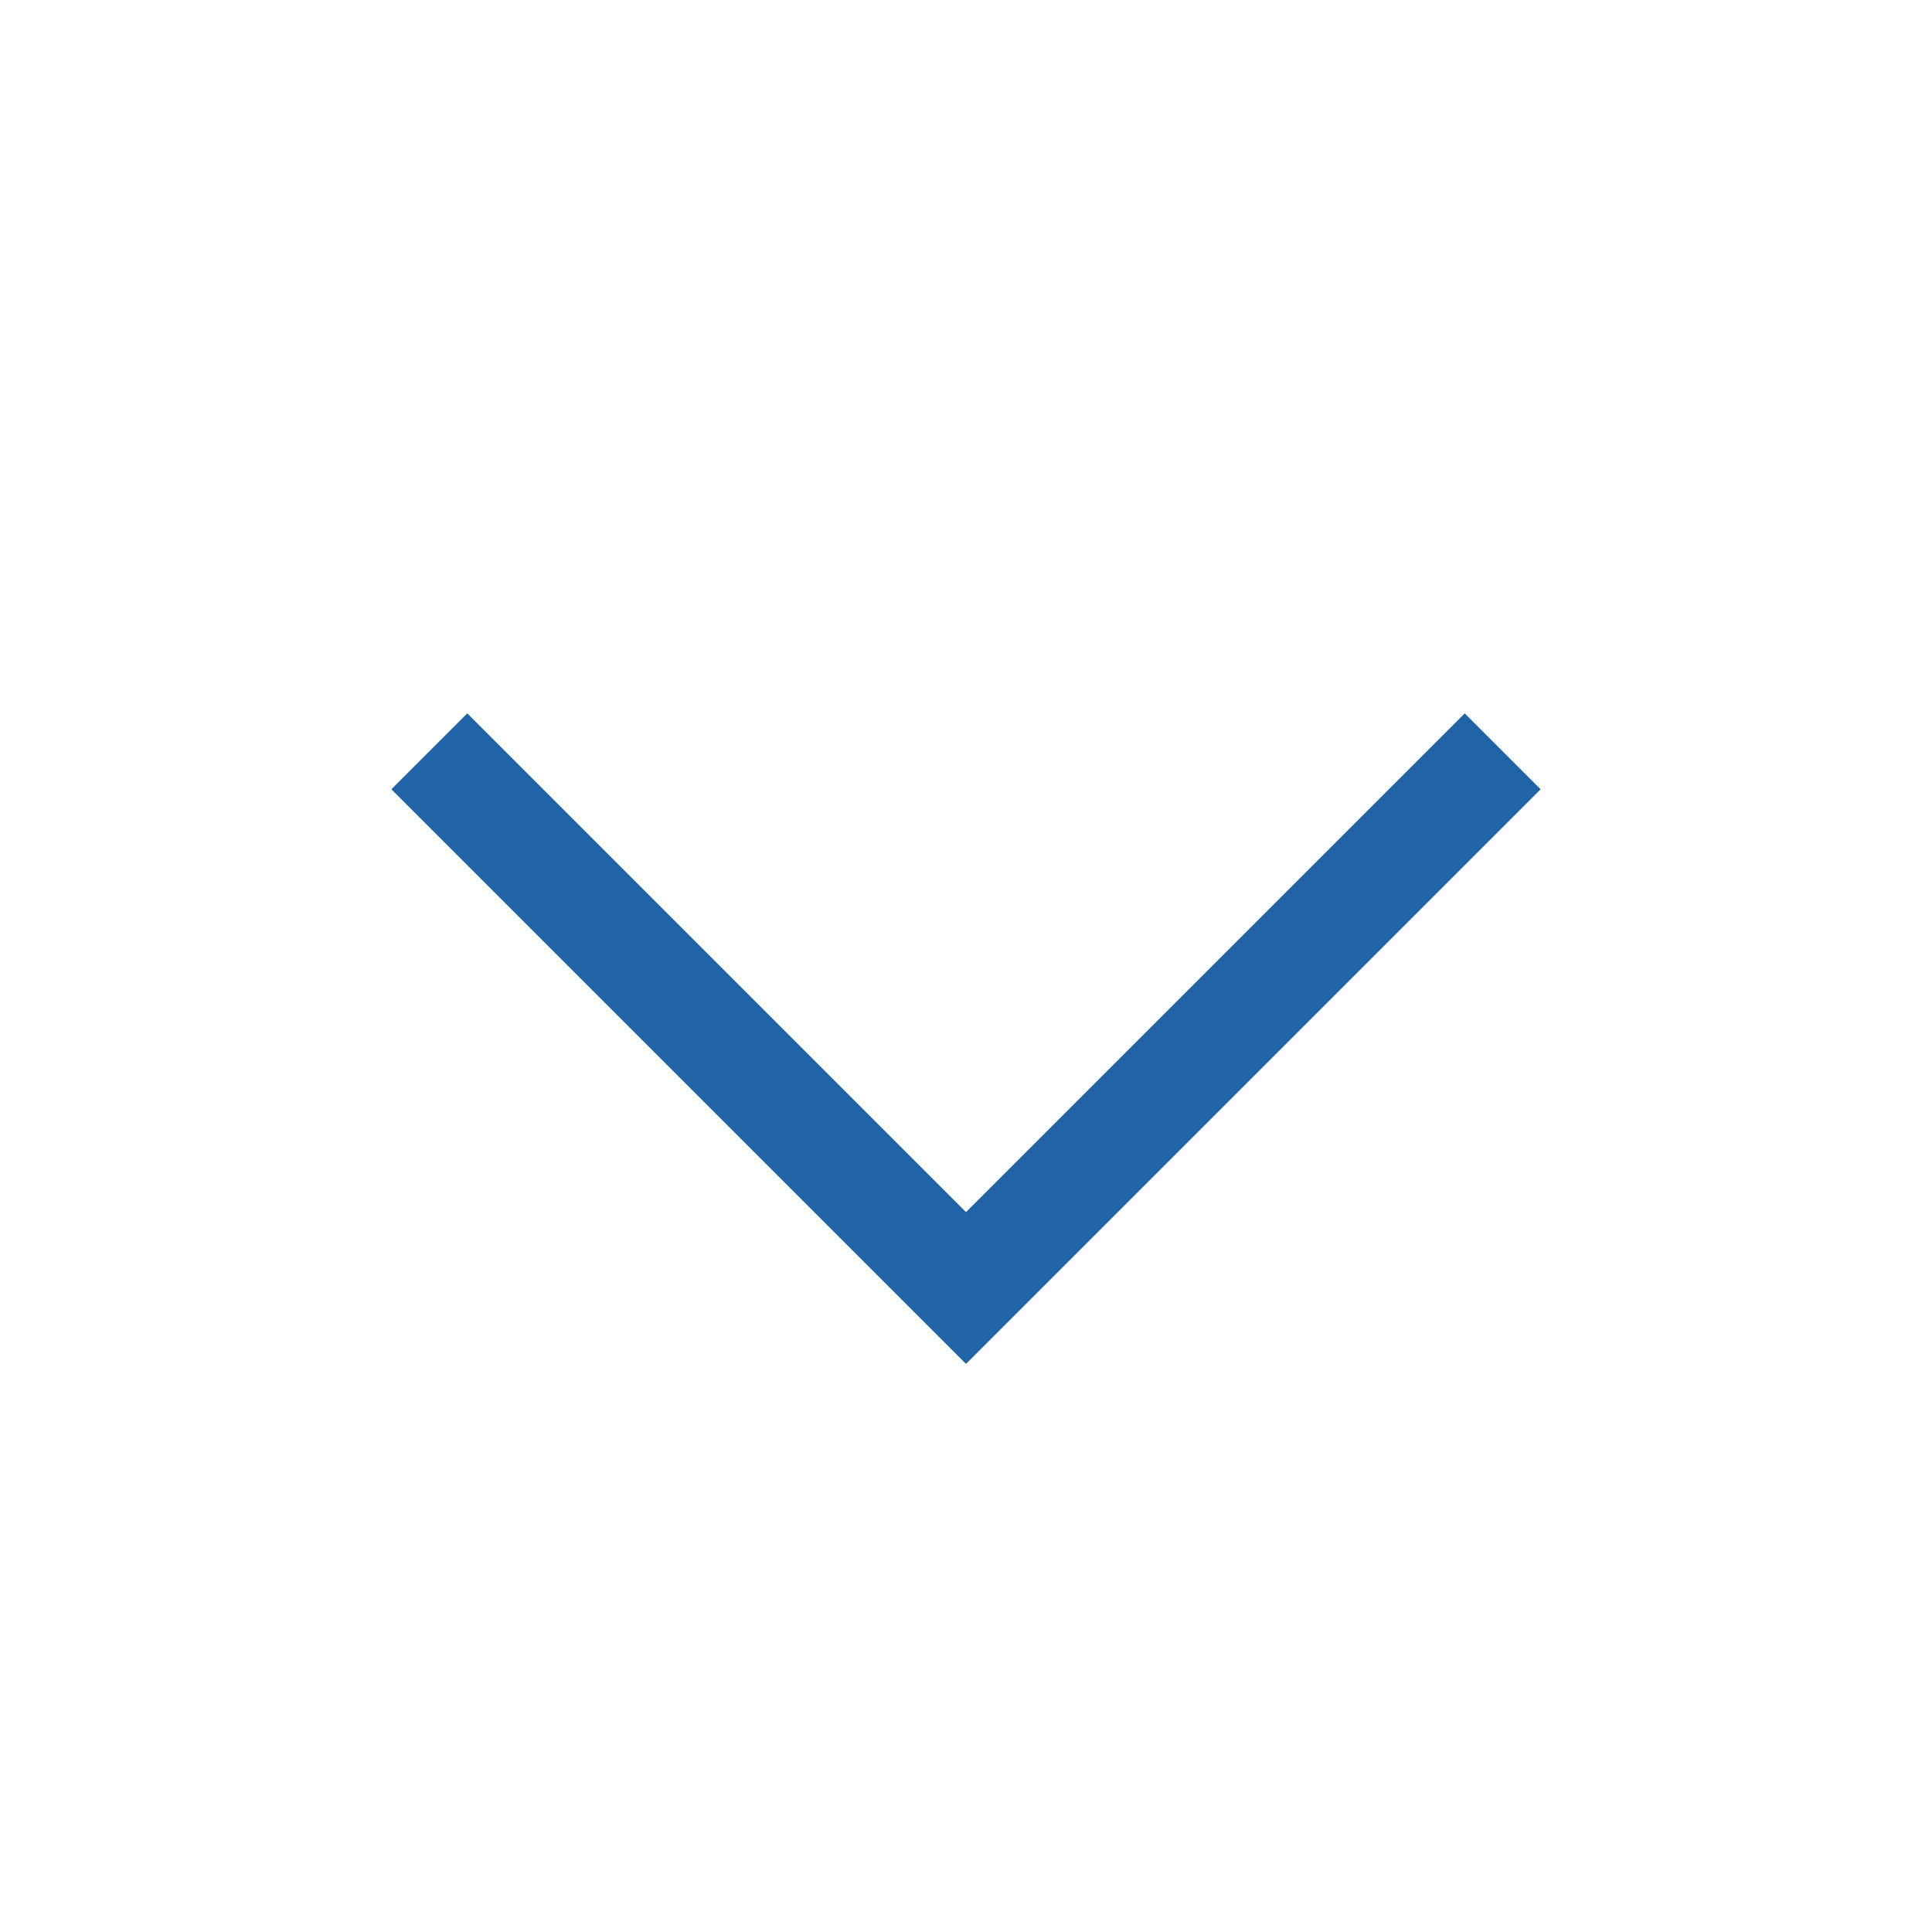
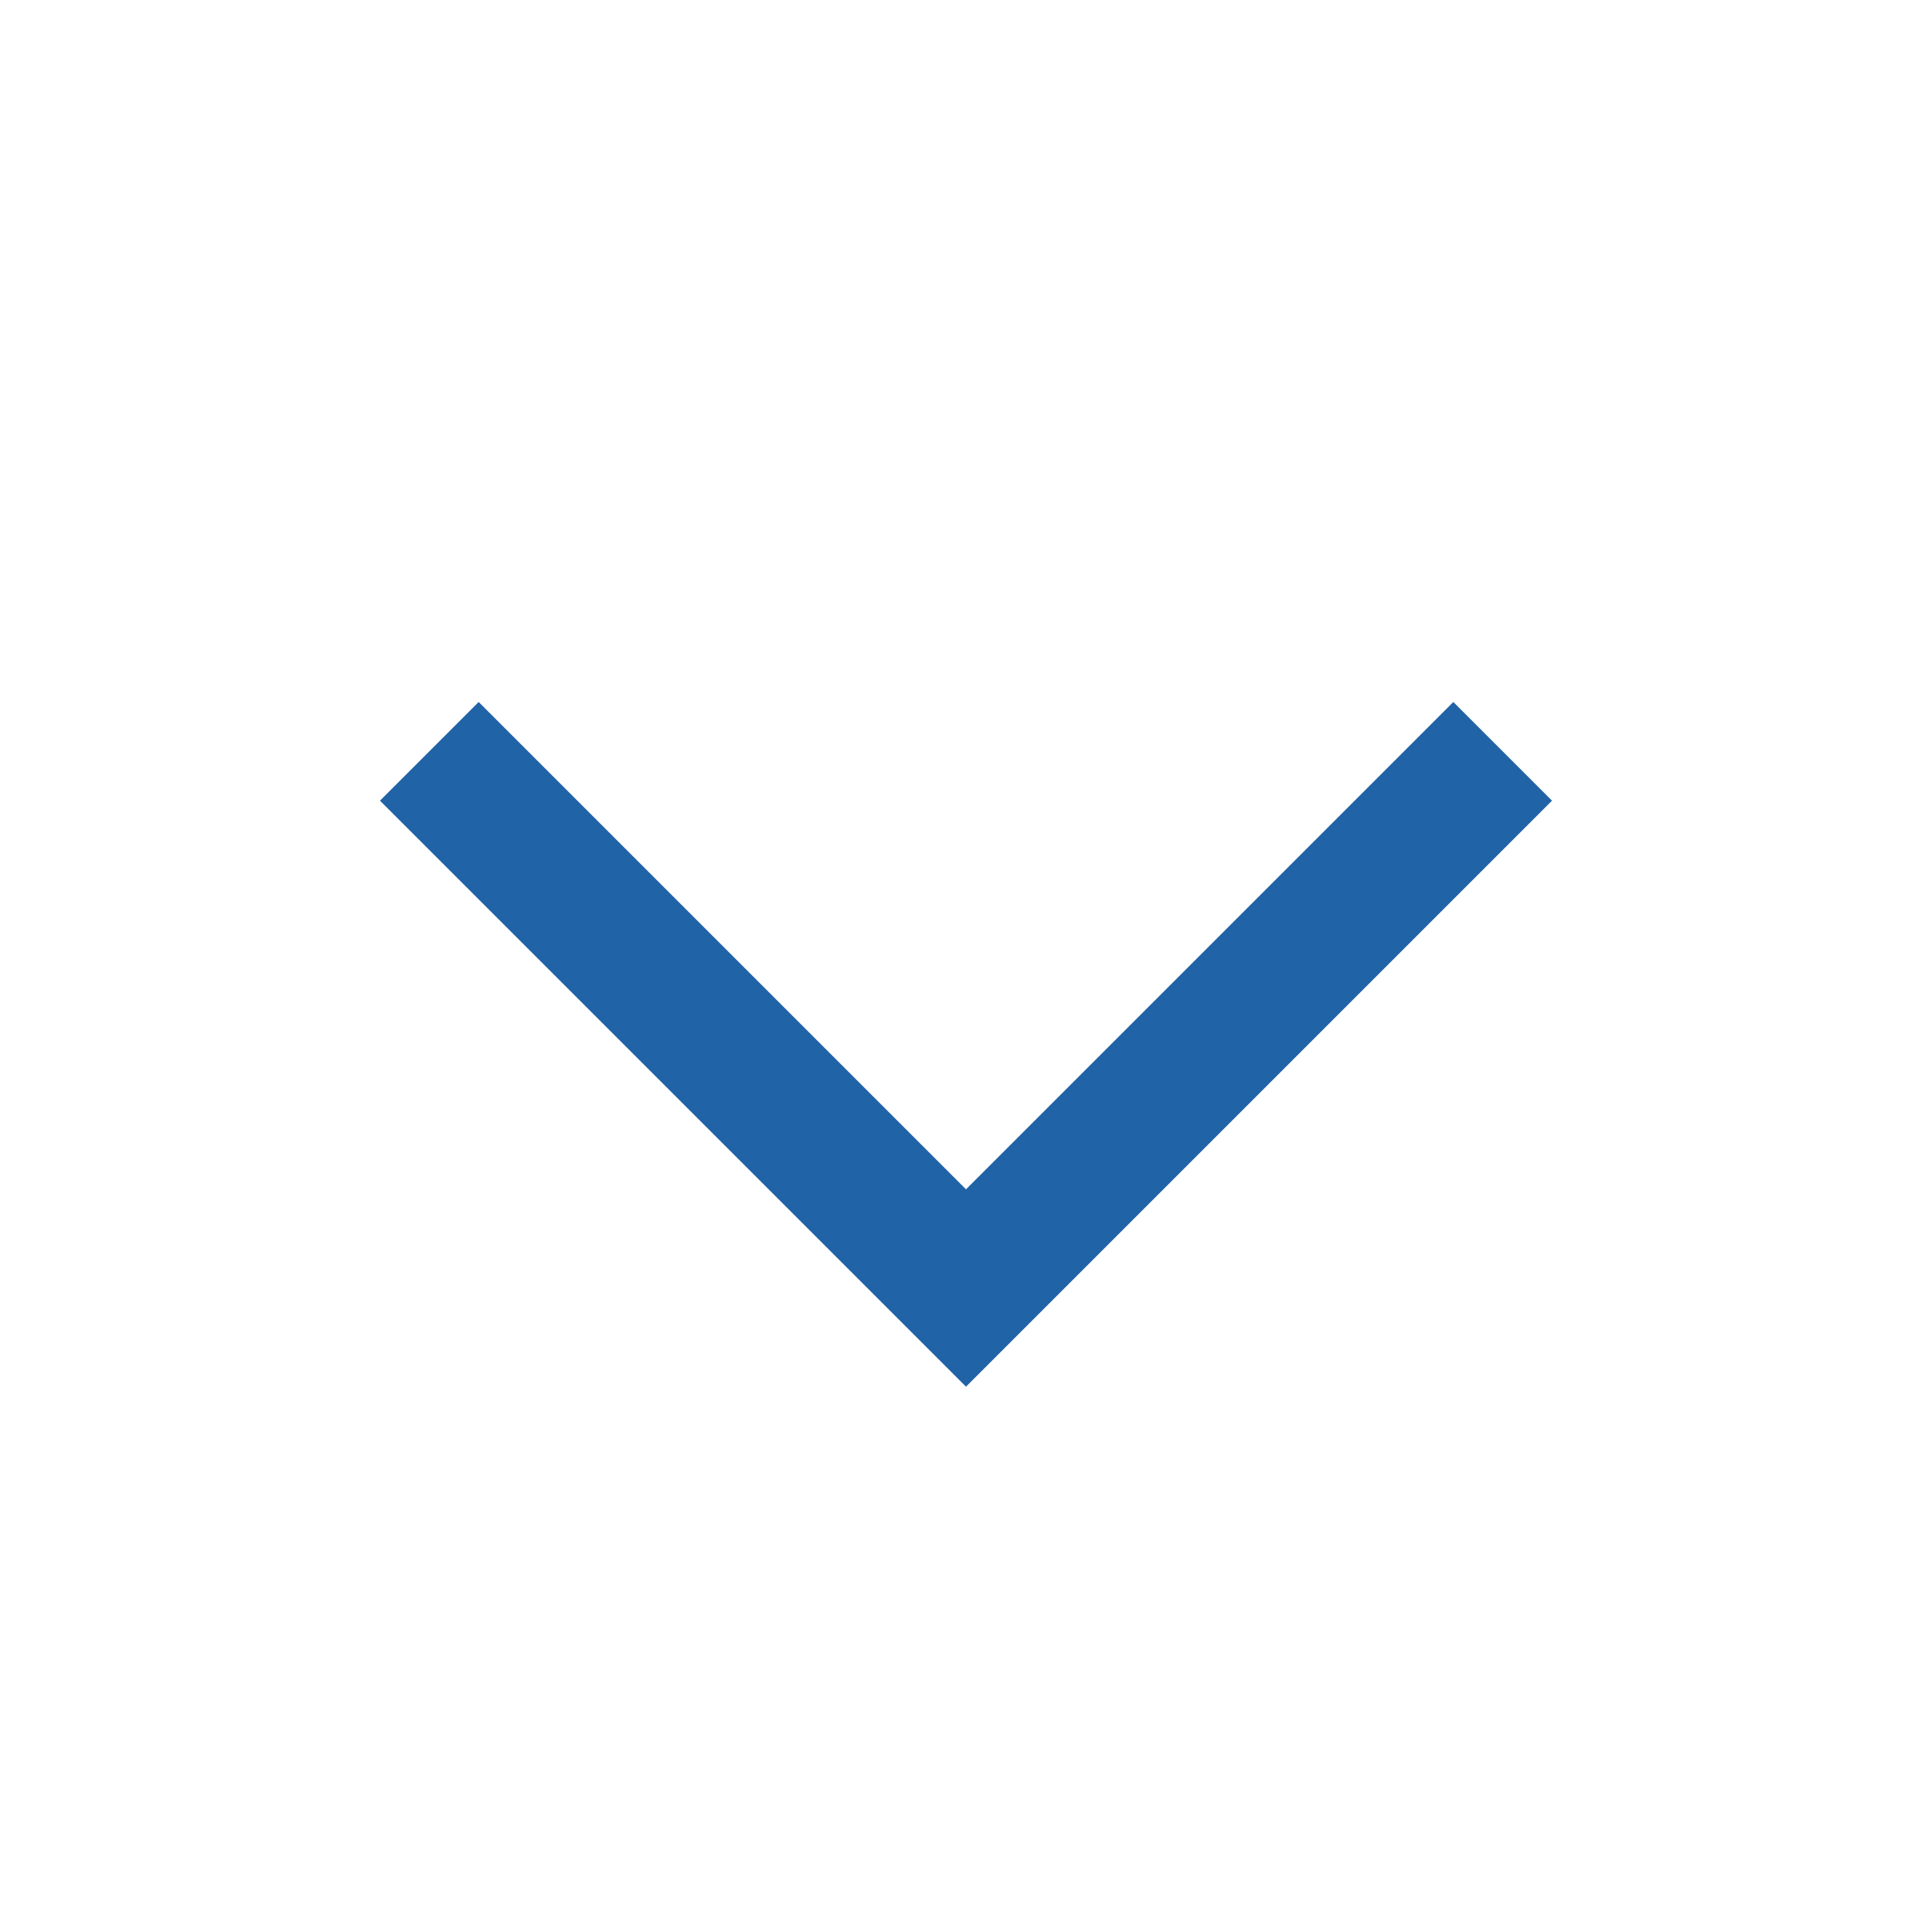
<svg xmlns="http://www.w3.org/2000/svg" width="18px" height="18px" viewBox="0 0 18 18" version="1.1">
  <defs />
-   <g id="Symbols" stroke="none" stroke-width="1" fill="none" fill-rule="evenodd">
-     <g id="ic_accordion_arrow_blue" stroke="#2063A6">
-       <polyline id="Page-1" points="4 7 9 12 14 7" />
-     </g>
+   <g id="ic_accordion_arrow_blue" stroke="none" stroke-width="1" fill="none" fill-rule="evenodd">
+     <polyline id="Page-1" stroke="#2063A6" stroke-width="1.3" points="4 7 9 12 14 7" />
  </g>
</svg>
